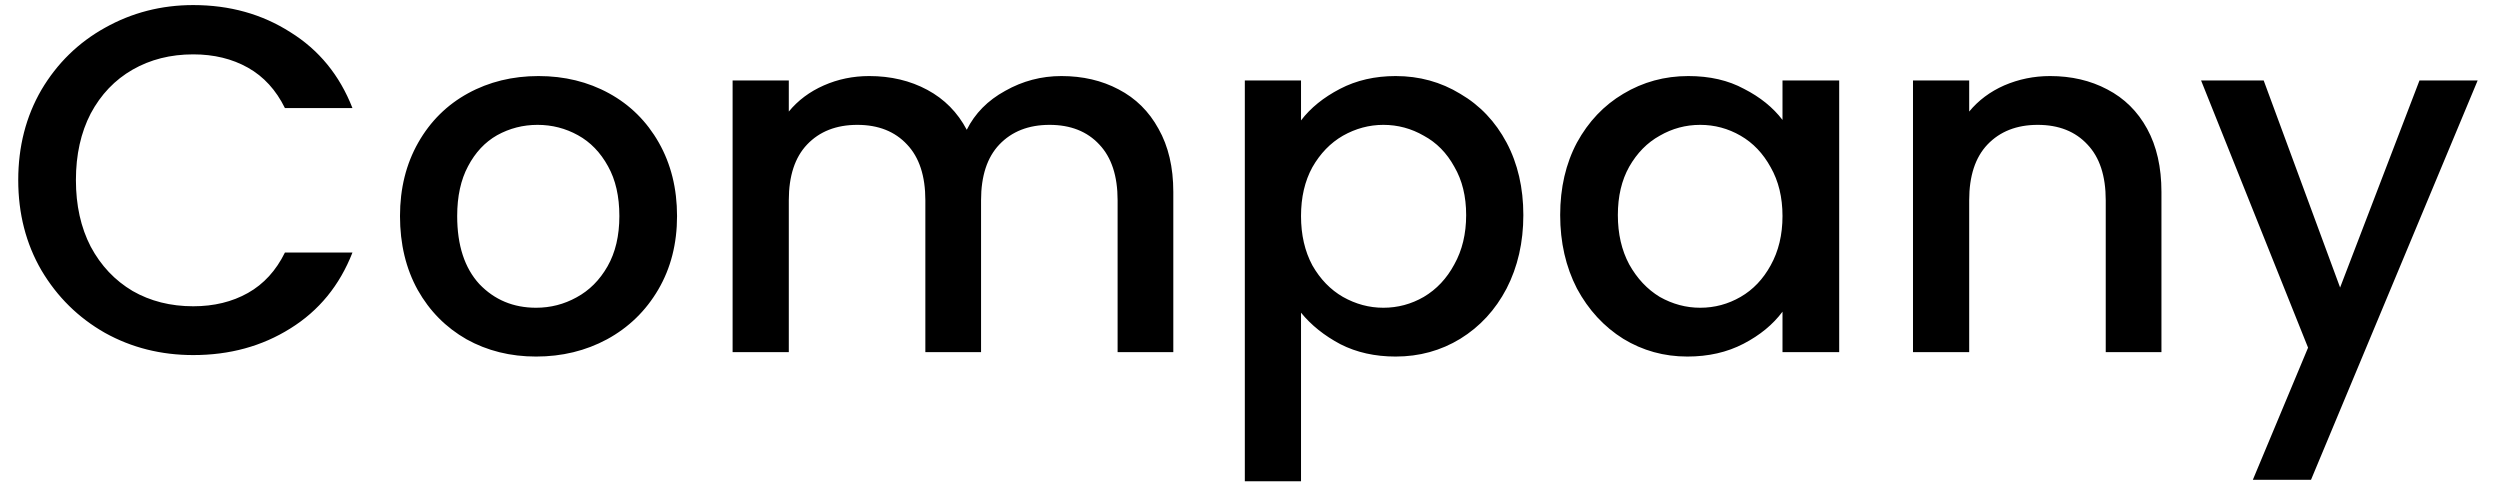
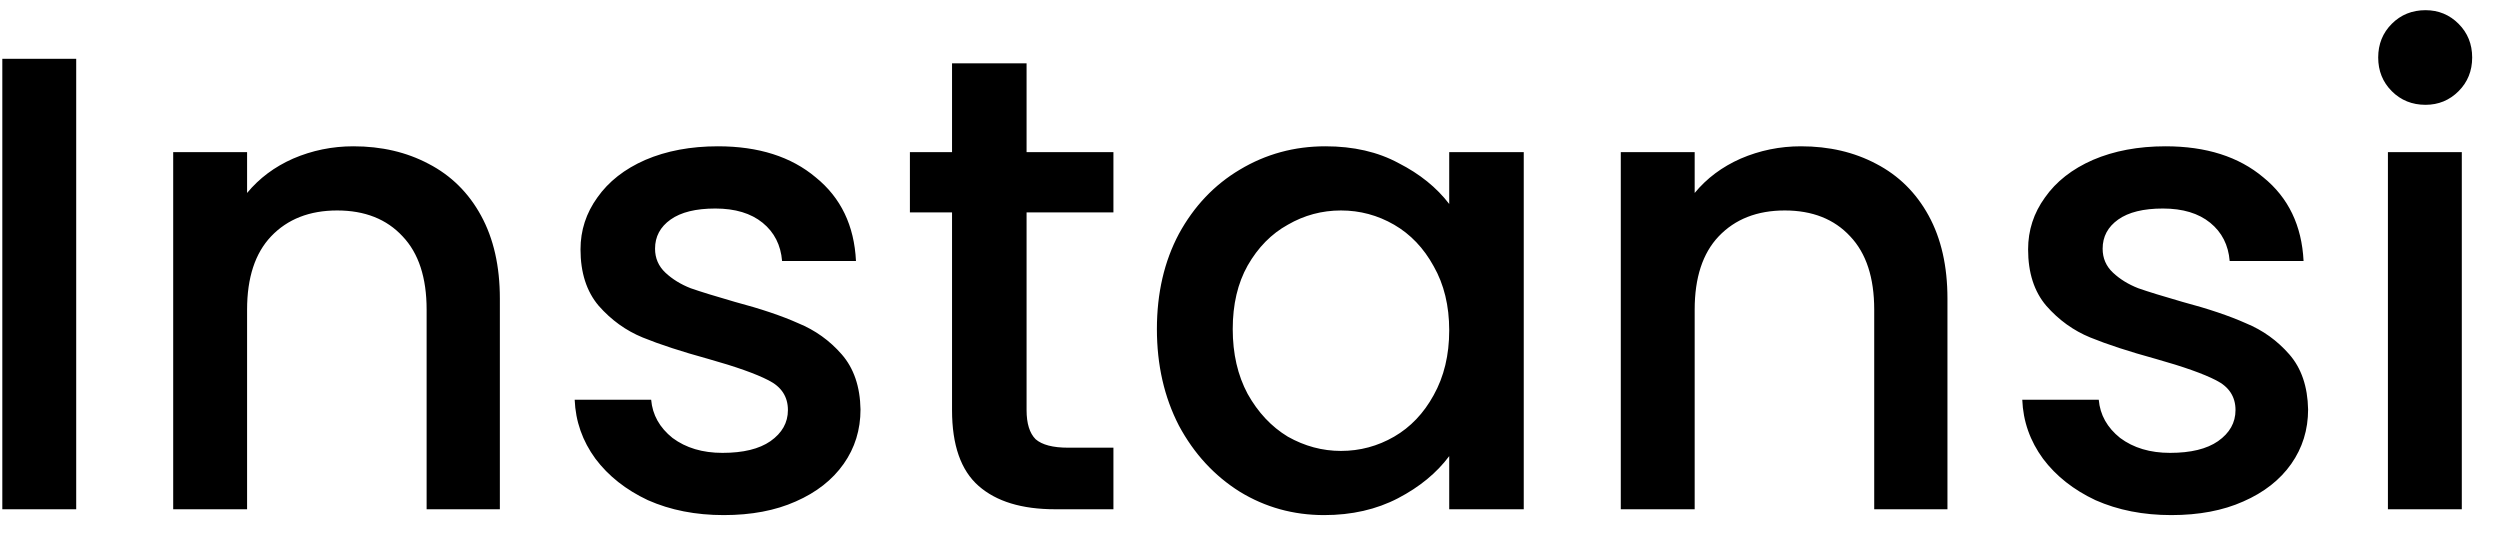
- <svg xmlns="http://www.w3.org/2000/svg" width="71" height="14" viewBox="0 0 71 14" fill="none">
-   <path d="M0.518 5.114C0.518 4.162 0.737 3.308 1.176 2.552C1.624 1.796 2.226 1.208 2.982 0.788C3.747 0.359 4.583 0.144 5.488 0.144C6.524 0.144 7.443 0.401 8.246 0.914C9.058 1.418 9.646 2.137 10.01 3.07H8.092C7.84 2.557 7.49 2.174 7.042 1.922C6.594 1.67 6.076 1.544 5.488 1.544C4.844 1.544 4.27 1.689 3.766 1.978C3.262 2.267 2.865 2.683 2.576 3.224C2.296 3.765 2.156 4.395 2.156 5.114C2.156 5.833 2.296 6.463 2.576 7.004C2.865 7.545 3.262 7.965 3.766 8.264C4.27 8.553 4.844 8.698 5.488 8.698C6.076 8.698 6.594 8.572 7.042 8.32C7.49 8.068 7.84 7.685 8.092 7.172H10.01C9.646 8.105 9.058 8.824 8.246 9.328C7.443 9.832 6.524 10.084 5.488 10.084C4.573 10.084 3.738 9.874 2.982 9.454C2.226 9.025 1.624 8.432 1.176 7.676C0.737 6.92 0.518 6.066 0.518 5.114ZM15.224 10.126C14.496 10.126 13.838 9.963 13.25 9.636C12.662 9.3 12.2 8.833 11.864 8.236C11.528 7.629 11.36 6.929 11.36 6.136C11.36 5.352 11.533 4.657 11.878 4.05C12.223 3.443 12.695 2.977 13.292 2.65C13.889 2.323 14.557 2.16 15.294 2.16C16.032 2.16 16.699 2.323 17.296 2.65C17.893 2.977 18.365 3.443 18.71 4.05C19.055 4.657 19.228 5.352 19.228 6.136C19.228 6.92 19.051 7.615 18.696 8.222C18.341 8.829 17.856 9.3 17.24 9.636C16.634 9.963 15.961 10.126 15.224 10.126ZM15.224 8.74C15.635 8.74 16.017 8.642 16.372 8.446C16.736 8.25 17.03 7.956 17.254 7.564C17.478 7.172 17.59 6.696 17.59 6.136C17.59 5.576 17.483 5.105 17.268 4.722C17.053 4.33 16.769 4.036 16.414 3.84C16.059 3.644 15.677 3.546 15.266 3.546C14.855 3.546 14.473 3.644 14.118 3.84C13.773 4.036 13.498 4.33 13.292 4.722C13.087 5.105 12.984 5.576 12.984 6.136C12.984 6.967 13.194 7.611 13.614 8.068C14.043 8.516 14.58 8.74 15.224 8.74ZM30.144 2.16C30.75 2.16 31.292 2.286 31.768 2.538C32.253 2.79 32.631 3.163 32.902 3.658C33.182 4.153 33.322 4.75 33.322 5.45V10H31.74V5.688C31.74 4.997 31.567 4.47 31.222 4.106C30.877 3.733 30.405 3.546 29.808 3.546C29.21 3.546 28.735 3.733 28.38 4.106C28.035 4.47 27.862 4.997 27.862 5.688V10H26.28V5.688C26.28 4.997 26.107 4.47 25.762 4.106C25.416 3.733 24.945 3.546 24.348 3.546C23.75 3.546 23.274 3.733 22.92 4.106C22.575 4.47 22.402 4.997 22.402 5.688V10H20.806V2.286H22.402V3.168C22.663 2.851 22.994 2.603 23.396 2.426C23.797 2.249 24.227 2.16 24.684 2.16C25.3 2.16 25.851 2.291 26.336 2.552C26.821 2.813 27.195 3.191 27.456 3.686C27.689 3.219 28.053 2.851 28.548 2.58C29.043 2.3 29.575 2.16 30.144 2.16ZM36.949 3.42C37.219 3.065 37.588 2.767 38.055 2.524C38.521 2.281 39.049 2.16 39.637 2.16C40.309 2.16 40.92 2.328 41.471 2.664C42.031 2.991 42.469 3.453 42.787 4.05C43.104 4.647 43.263 5.333 43.263 6.108C43.263 6.883 43.104 7.578 42.787 8.194C42.469 8.801 42.031 9.277 41.471 9.622C40.92 9.958 40.309 10.126 39.637 10.126C39.049 10.126 38.526 10.009 38.069 9.776C37.611 9.533 37.238 9.235 36.949 8.88V13.668H35.353V2.286H36.949V3.42ZM41.639 6.108C41.639 5.576 41.527 5.119 41.303 4.736C41.088 4.344 40.799 4.05 40.435 3.854C40.08 3.649 39.697 3.546 39.287 3.546C38.885 3.546 38.503 3.649 38.139 3.854C37.784 4.059 37.495 4.358 37.271 4.75C37.056 5.142 36.949 5.604 36.949 6.136C36.949 6.668 37.056 7.135 37.271 7.536C37.495 7.928 37.784 8.227 38.139 8.432C38.503 8.637 38.885 8.74 39.287 8.74C39.697 8.74 40.08 8.637 40.435 8.432C40.799 8.217 41.088 7.909 41.303 7.508C41.527 7.107 41.639 6.64 41.639 6.108ZM44.309 6.108C44.309 5.333 44.468 4.647 44.785 4.05C45.112 3.453 45.55 2.991 46.101 2.664C46.661 2.328 47.277 2.16 47.949 2.16C48.556 2.16 49.083 2.281 49.531 2.524C49.988 2.757 50.352 3.051 50.623 3.406V2.286H52.233V10H50.623V8.852C50.352 9.216 49.984 9.519 49.517 9.762C49.05 10.005 48.518 10.126 47.921 10.126C47.258 10.126 46.652 9.958 46.101 9.622C45.55 9.277 45.112 8.801 44.785 8.194C44.468 7.578 44.309 6.883 44.309 6.108ZM50.623 6.136C50.623 5.604 50.511 5.142 50.287 4.75C50.072 4.358 49.788 4.059 49.433 3.854C49.078 3.649 48.696 3.546 48.285 3.546C47.874 3.546 47.492 3.649 47.137 3.854C46.782 4.05 46.493 4.344 46.269 4.736C46.054 5.119 45.947 5.576 45.947 6.108C45.947 6.64 46.054 7.107 46.269 7.508C46.493 7.909 46.782 8.217 47.137 8.432C47.501 8.637 47.884 8.74 48.285 8.74C48.696 8.74 49.078 8.637 49.433 8.432C49.788 8.227 50.072 7.928 50.287 7.536C50.511 7.135 50.623 6.668 50.623 6.136ZM58.221 2.16C58.828 2.16 59.369 2.286 59.845 2.538C60.331 2.79 60.709 3.163 60.979 3.658C61.25 4.153 61.385 4.75 61.385 5.45V10H59.803V5.688C59.803 4.997 59.631 4.47 59.285 4.106C58.94 3.733 58.469 3.546 57.871 3.546C57.274 3.546 56.798 3.733 56.443 4.106C56.098 4.47 55.925 4.997 55.925 5.688V10H54.329V2.286H55.925V3.168C56.187 2.851 56.518 2.603 56.919 2.426C57.33 2.249 57.764 2.16 58.221 2.16ZM70.365 2.286L65.633 13.626H63.981L65.549 9.874L62.511 2.286H64.289L66.459 8.166L68.713 2.286H70.365Z" fill="black" />
+ <svg xmlns="http://www.w3.org/2000/svg" width="54" height="12" viewBox="0 0 54 12" fill="none">
+   <path d="M1.646 1.27V11H0.05V1.27H1.646ZM7.633 3.16C8.24 3.16 8.781 3.286 9.257 3.538C9.743 3.79 10.121 4.163 10.391 4.658C10.662 5.153 10.797 5.75 10.797 6.45V11H9.215V6.688C9.215 5.997 9.043 5.47 8.697 5.106C8.352 4.733 7.881 4.546 7.283 4.546C6.686 4.546 6.21 4.733 5.855 5.106C5.51 5.47 5.337 5.997 5.337 6.688V11H3.741V3.286H5.337V4.168C5.599 3.851 5.93 3.603 6.331 3.426C6.742 3.249 7.176 3.16 7.633 3.16ZM15.633 11.126C15.027 11.126 14.48 11.019 13.995 10.804C13.519 10.58 13.141 10.281 12.861 9.908C12.581 9.525 12.432 9.101 12.413 8.634H14.065C14.093 8.961 14.247 9.236 14.527 9.46C14.816 9.675 15.176 9.782 15.605 9.782C16.053 9.782 16.398 9.698 16.641 9.53C16.893 9.353 17.019 9.129 17.019 8.858C17.019 8.569 16.879 8.354 16.599 8.214C16.328 8.074 15.895 7.92 15.297 7.752C14.719 7.593 14.247 7.439 13.883 7.29C13.519 7.141 13.202 6.912 12.931 6.604C12.67 6.296 12.539 5.89 12.539 5.386C12.539 4.975 12.661 4.602 12.903 4.266C13.146 3.921 13.491 3.65 13.939 3.454C14.396 3.258 14.919 3.16 15.507 3.16C16.384 3.16 17.089 3.384 17.621 3.832C18.163 4.271 18.452 4.873 18.489 5.638H16.893C16.865 5.293 16.725 5.017 16.473 4.812C16.221 4.607 15.88 4.504 15.451 4.504C15.031 4.504 14.709 4.583 14.485 4.742C14.261 4.901 14.149 5.111 14.149 5.372C14.149 5.577 14.224 5.75 14.373 5.89C14.523 6.03 14.704 6.142 14.919 6.226C15.134 6.301 15.451 6.399 15.871 6.52C16.431 6.669 16.889 6.823 17.243 6.982C17.607 7.131 17.92 7.355 18.181 7.654C18.442 7.953 18.578 8.349 18.587 8.844C18.587 9.283 18.466 9.675 18.223 10.02C17.98 10.365 17.635 10.636 17.187 10.832C16.748 11.028 16.23 11.126 15.633 11.126ZM22.174 4.588V8.858C22.174 9.147 22.239 9.357 22.37 9.488C22.51 9.609 22.743 9.67 23.07 9.67H24.05V11H22.79C22.071 11 21.52 10.832 21.138 10.496C20.755 10.16 20.564 9.614 20.564 8.858V4.588H19.654V3.286H20.564V1.368H22.174V3.286H24.05V4.588H22.174ZM24.989 7.108C24.989 6.333 25.147 5.647 25.465 5.05C25.791 4.453 26.23 3.991 26.781 3.664C27.341 3.328 27.957 3.16 28.629 3.16C29.235 3.16 29.763 3.281 30.211 3.524C30.668 3.757 31.032 4.051 31.303 4.406V3.286H32.913V11H31.303V9.852C31.032 10.216 30.663 10.519 30.197 10.762C29.73 11.005 29.198 11.126 28.601 11.126C27.938 11.126 27.331 10.958 26.781 10.622C26.23 10.277 25.791 9.801 25.465 9.194C25.147 8.578 24.989 7.883 24.989 7.108ZM31.303 7.136C31.303 6.604 31.191 6.142 30.967 5.75C30.752 5.358 30.467 5.059 30.113 4.854C29.758 4.649 29.375 4.546 28.965 4.546C28.554 4.546 28.171 4.649 27.817 4.854C27.462 5.05 27.173 5.344 26.949 5.736C26.734 6.119 26.627 6.576 26.627 7.108C26.627 7.64 26.734 8.107 26.949 8.508C27.173 8.909 27.462 9.217 27.817 9.432C28.181 9.637 28.563 9.74 28.965 9.74C29.375 9.74 29.758 9.637 30.113 9.432C30.467 9.227 30.752 8.928 30.967 8.536C31.191 8.135 31.303 7.668 31.303 7.136ZM38.901 3.16C39.508 3.16 40.049 3.286 40.525 3.538C41.01 3.79 41.388 4.163 41.659 4.658C41.93 5.153 42.065 5.75 42.065 6.45V11H40.483V6.688C40.483 5.997 40.31 5.47 39.965 5.106C39.62 4.733 39.148 4.546 38.551 4.546C37.954 4.546 37.478 4.733 37.123 5.106C36.778 5.47 36.605 5.997 36.605 6.688V11H35.009V3.286H36.605V4.168C36.866 3.851 37.198 3.603 37.599 3.426C38.01 3.249 38.444 3.16 38.901 3.16ZM46.901 11.126C46.294 11.126 45.748 11.019 45.263 10.804C44.787 10.58 44.409 10.281 44.129 9.908C43.849 9.525 43.699 9.101 43.681 8.634H45.333C45.361 8.961 45.515 9.236 45.795 9.46C46.084 9.675 46.443 9.782 46.873 9.782C47.321 9.782 47.666 9.698 47.909 9.53C48.161 9.353 48.287 9.129 48.287 8.858C48.287 8.569 48.147 8.354 47.867 8.214C47.596 8.074 47.162 7.92 46.565 7.752C45.986 7.593 45.515 7.439 45.151 7.29C44.787 7.141 44.469 6.912 44.199 6.604C43.937 6.296 43.807 5.89 43.807 5.386C43.807 4.975 43.928 4.602 44.171 4.266C44.413 3.921 44.759 3.65 45.207 3.454C45.664 3.258 46.187 3.16 46.775 3.16C47.652 3.16 48.357 3.384 48.889 3.832C49.43 4.271 49.719 4.873 49.757 5.638H48.161C48.133 5.293 47.993 5.017 47.741 4.812C47.489 4.607 47.148 4.504 46.719 4.504C46.299 4.504 45.977 4.583 45.753 4.742C45.529 4.901 45.417 5.111 45.417 5.372C45.417 5.577 45.491 5.75 45.641 5.89C45.79 6.03 45.972 6.142 46.187 6.226C46.401 6.301 46.719 6.399 47.139 6.52C47.699 6.669 48.156 6.823 48.511 6.982C48.875 7.131 49.187 7.355 49.449 7.654C49.71 7.953 49.845 8.349 49.855 8.844C49.855 9.283 49.733 9.675 49.491 10.02C49.248 10.365 48.903 10.636 48.455 10.832C48.016 11.028 47.498 11.126 46.901 11.126ZM52.391 2.264C52.102 2.264 51.859 2.166 51.663 1.97C51.467 1.774 51.369 1.531 51.369 1.242C51.369 0.953 51.467 0.71 51.663 0.514C51.859 0.318 52.102 0.22 52.391 0.22C52.671 0.22 52.909 0.318 53.105 0.514C53.301 0.71 53.399 0.953 53.399 1.242C53.399 1.531 53.301 1.774 53.105 1.97C52.909 2.166 52.671 2.264 52.391 2.264ZM53.175 3.286V11H51.579V3.286H53.175Z" fill="black" />
</svg>
